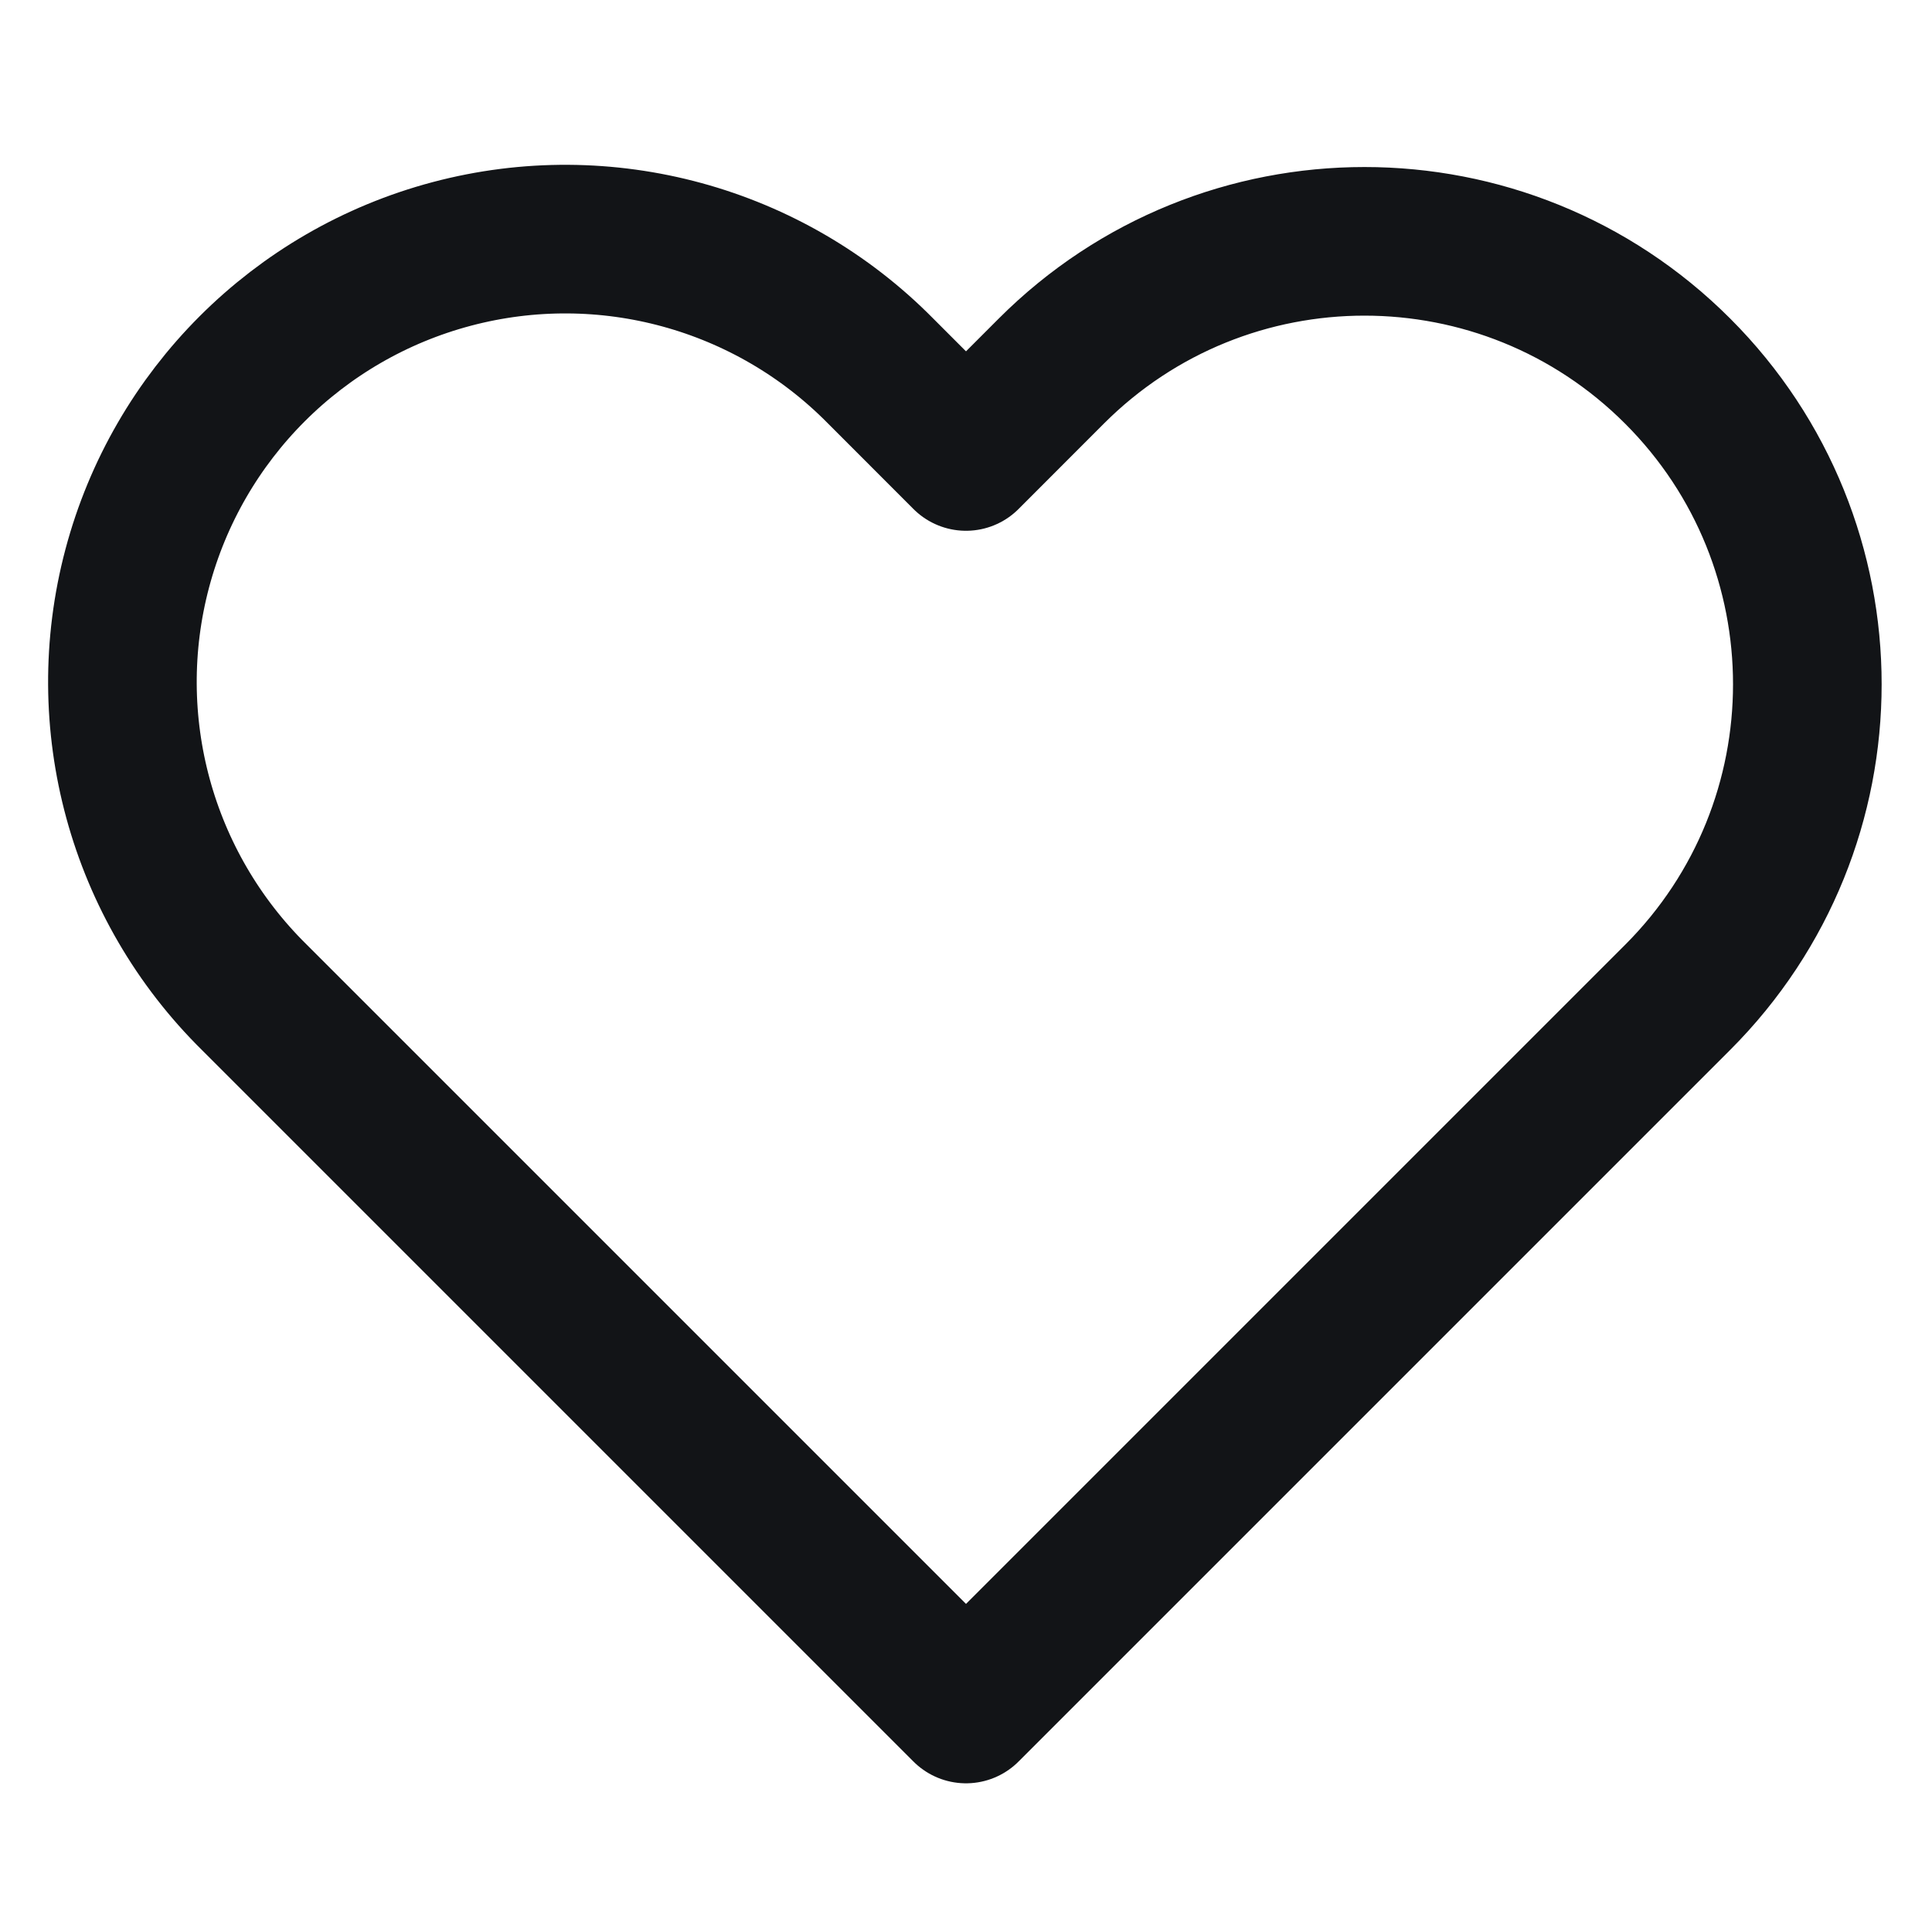
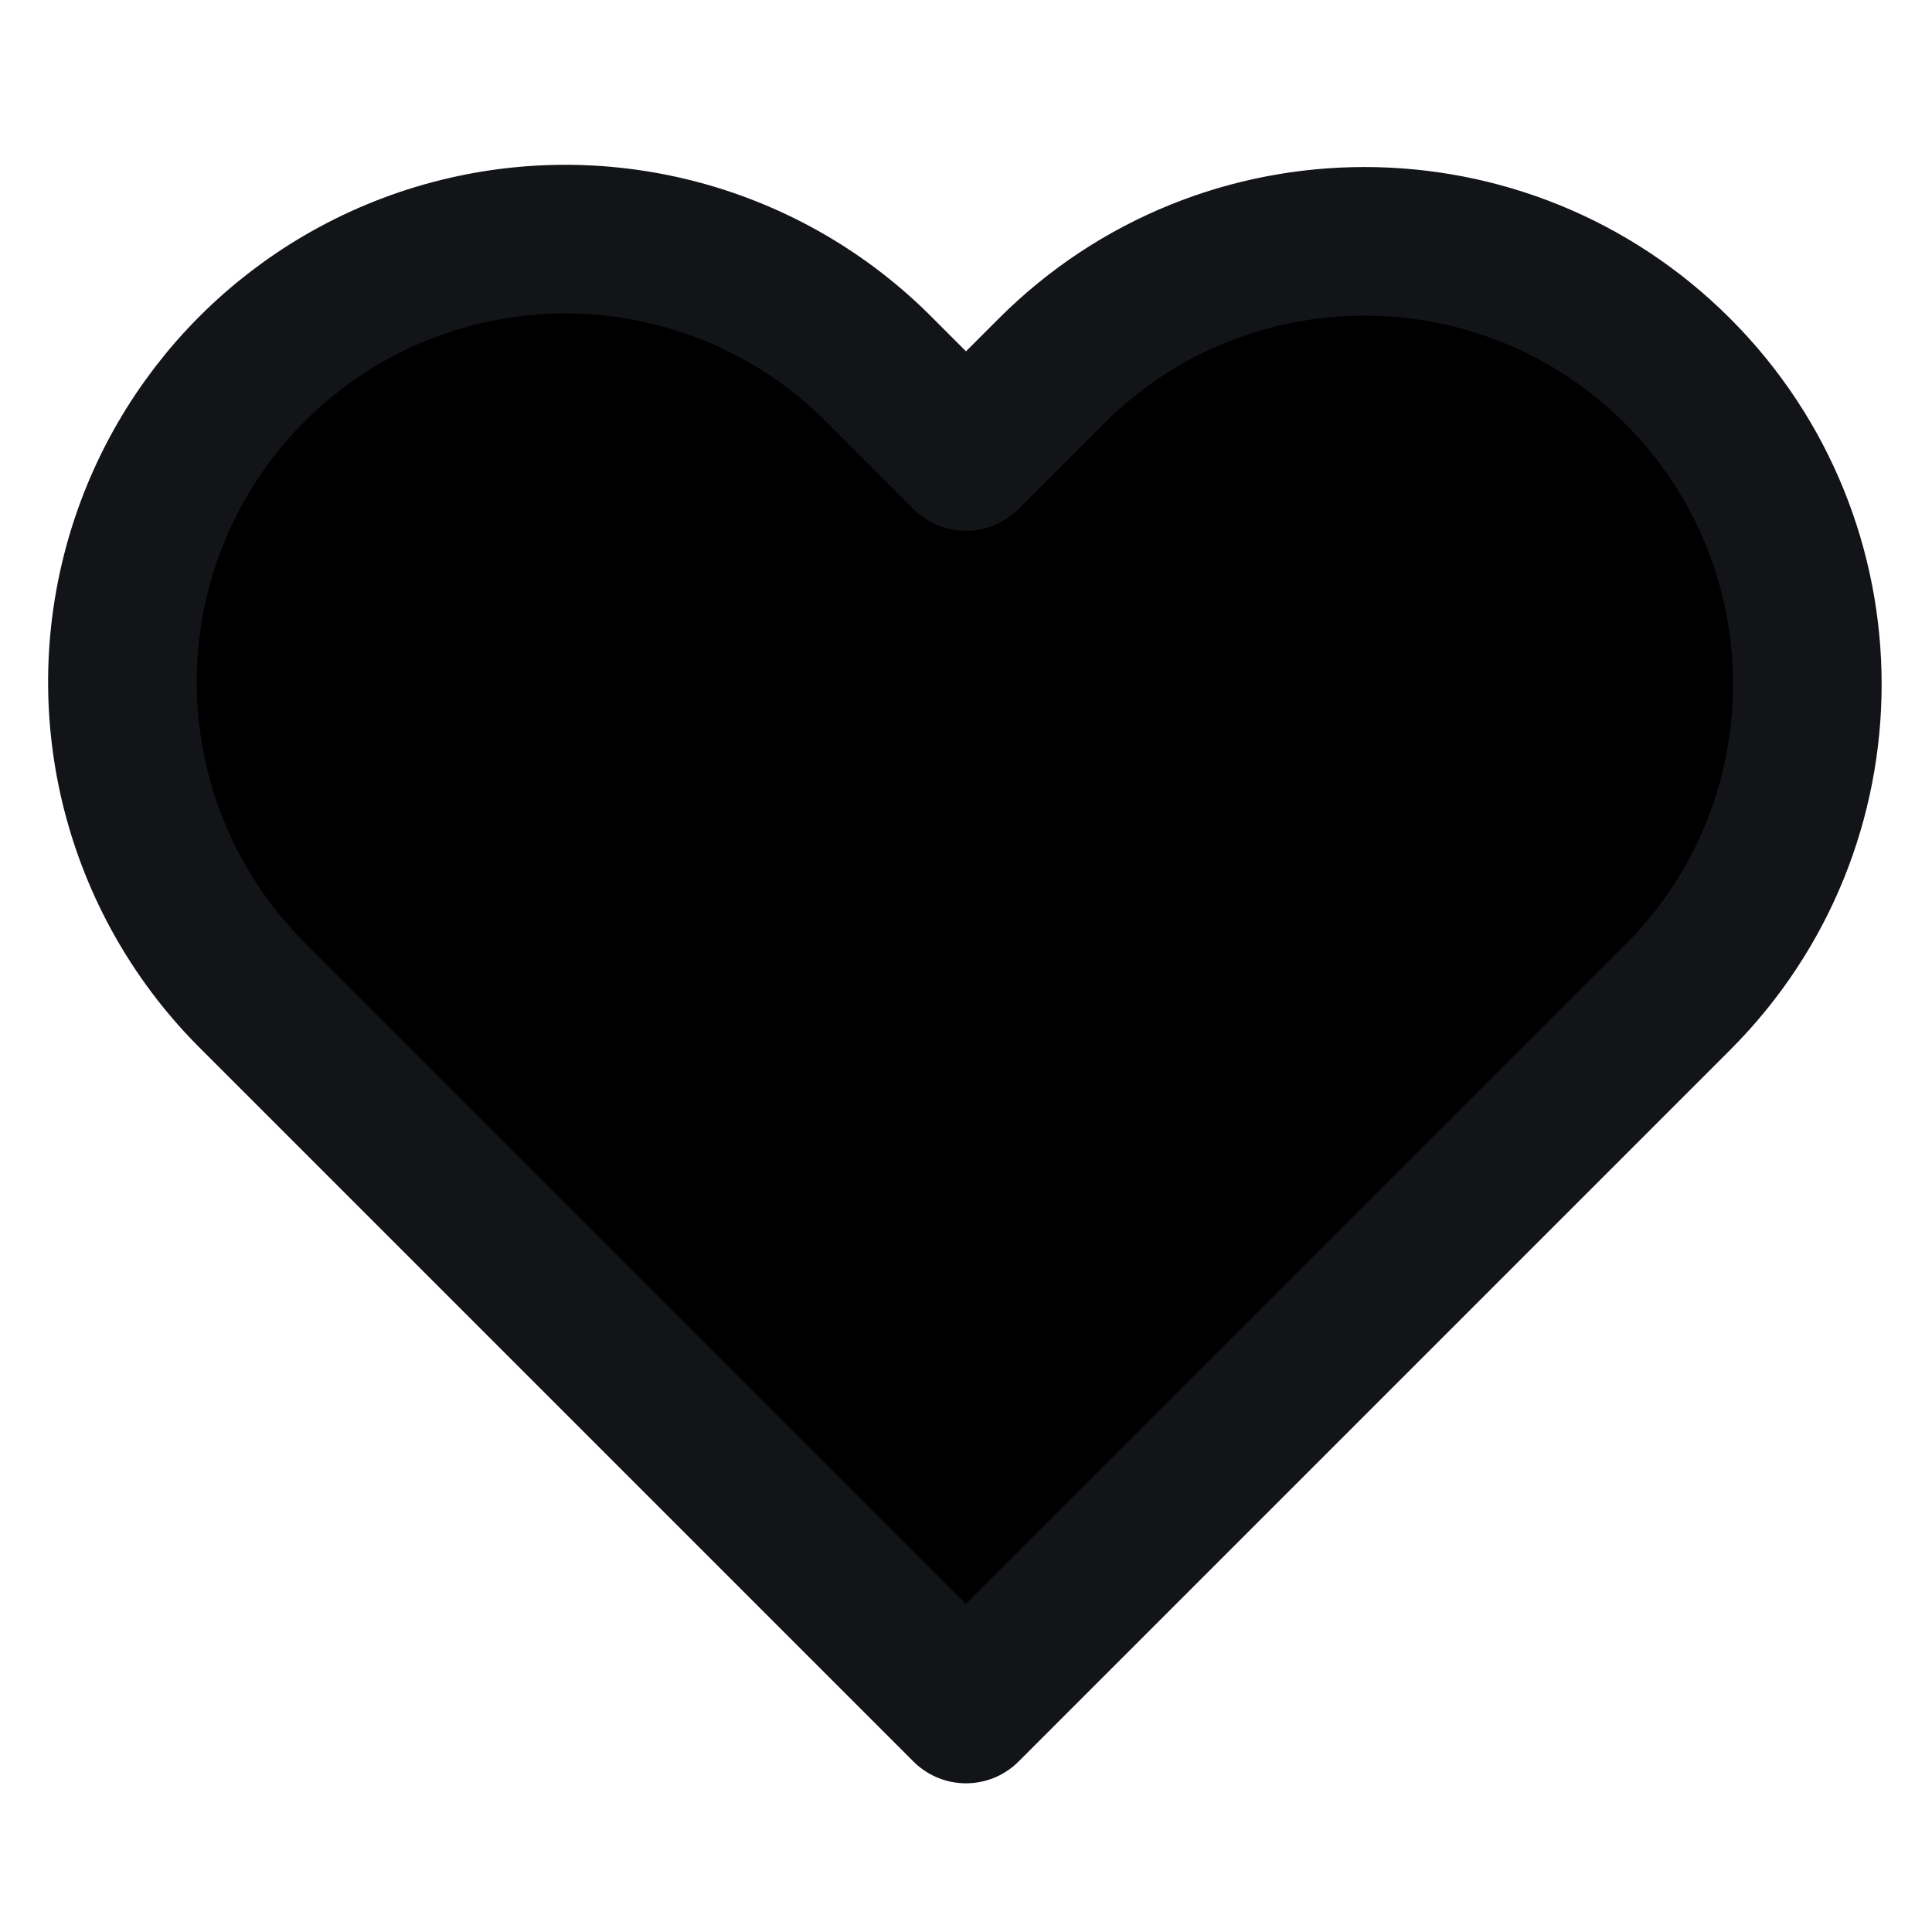
- <svg xmlns="http://www.w3.org/2000/svg" width="26" height="26" fill="none">
+ <svg xmlns="http://www.w3.org/2000/svg" width="26" height="26" fill="currentColor">
  <path d="M22.577 4.994a5.959 5.959 0 0 0-8.429 0L13 6.143l-1.148-1.149a5.96 5.96 0 1 0-8.429 8.428l1.149 1.149L13 22.999l8.428-8.428 1.149-1.149a5.96 5.96 0 0 0 0-8.428Z" stroke="#121417" stroke-width="2" stroke-linecap="round" stroke-linejoin="round" />
</svg>
